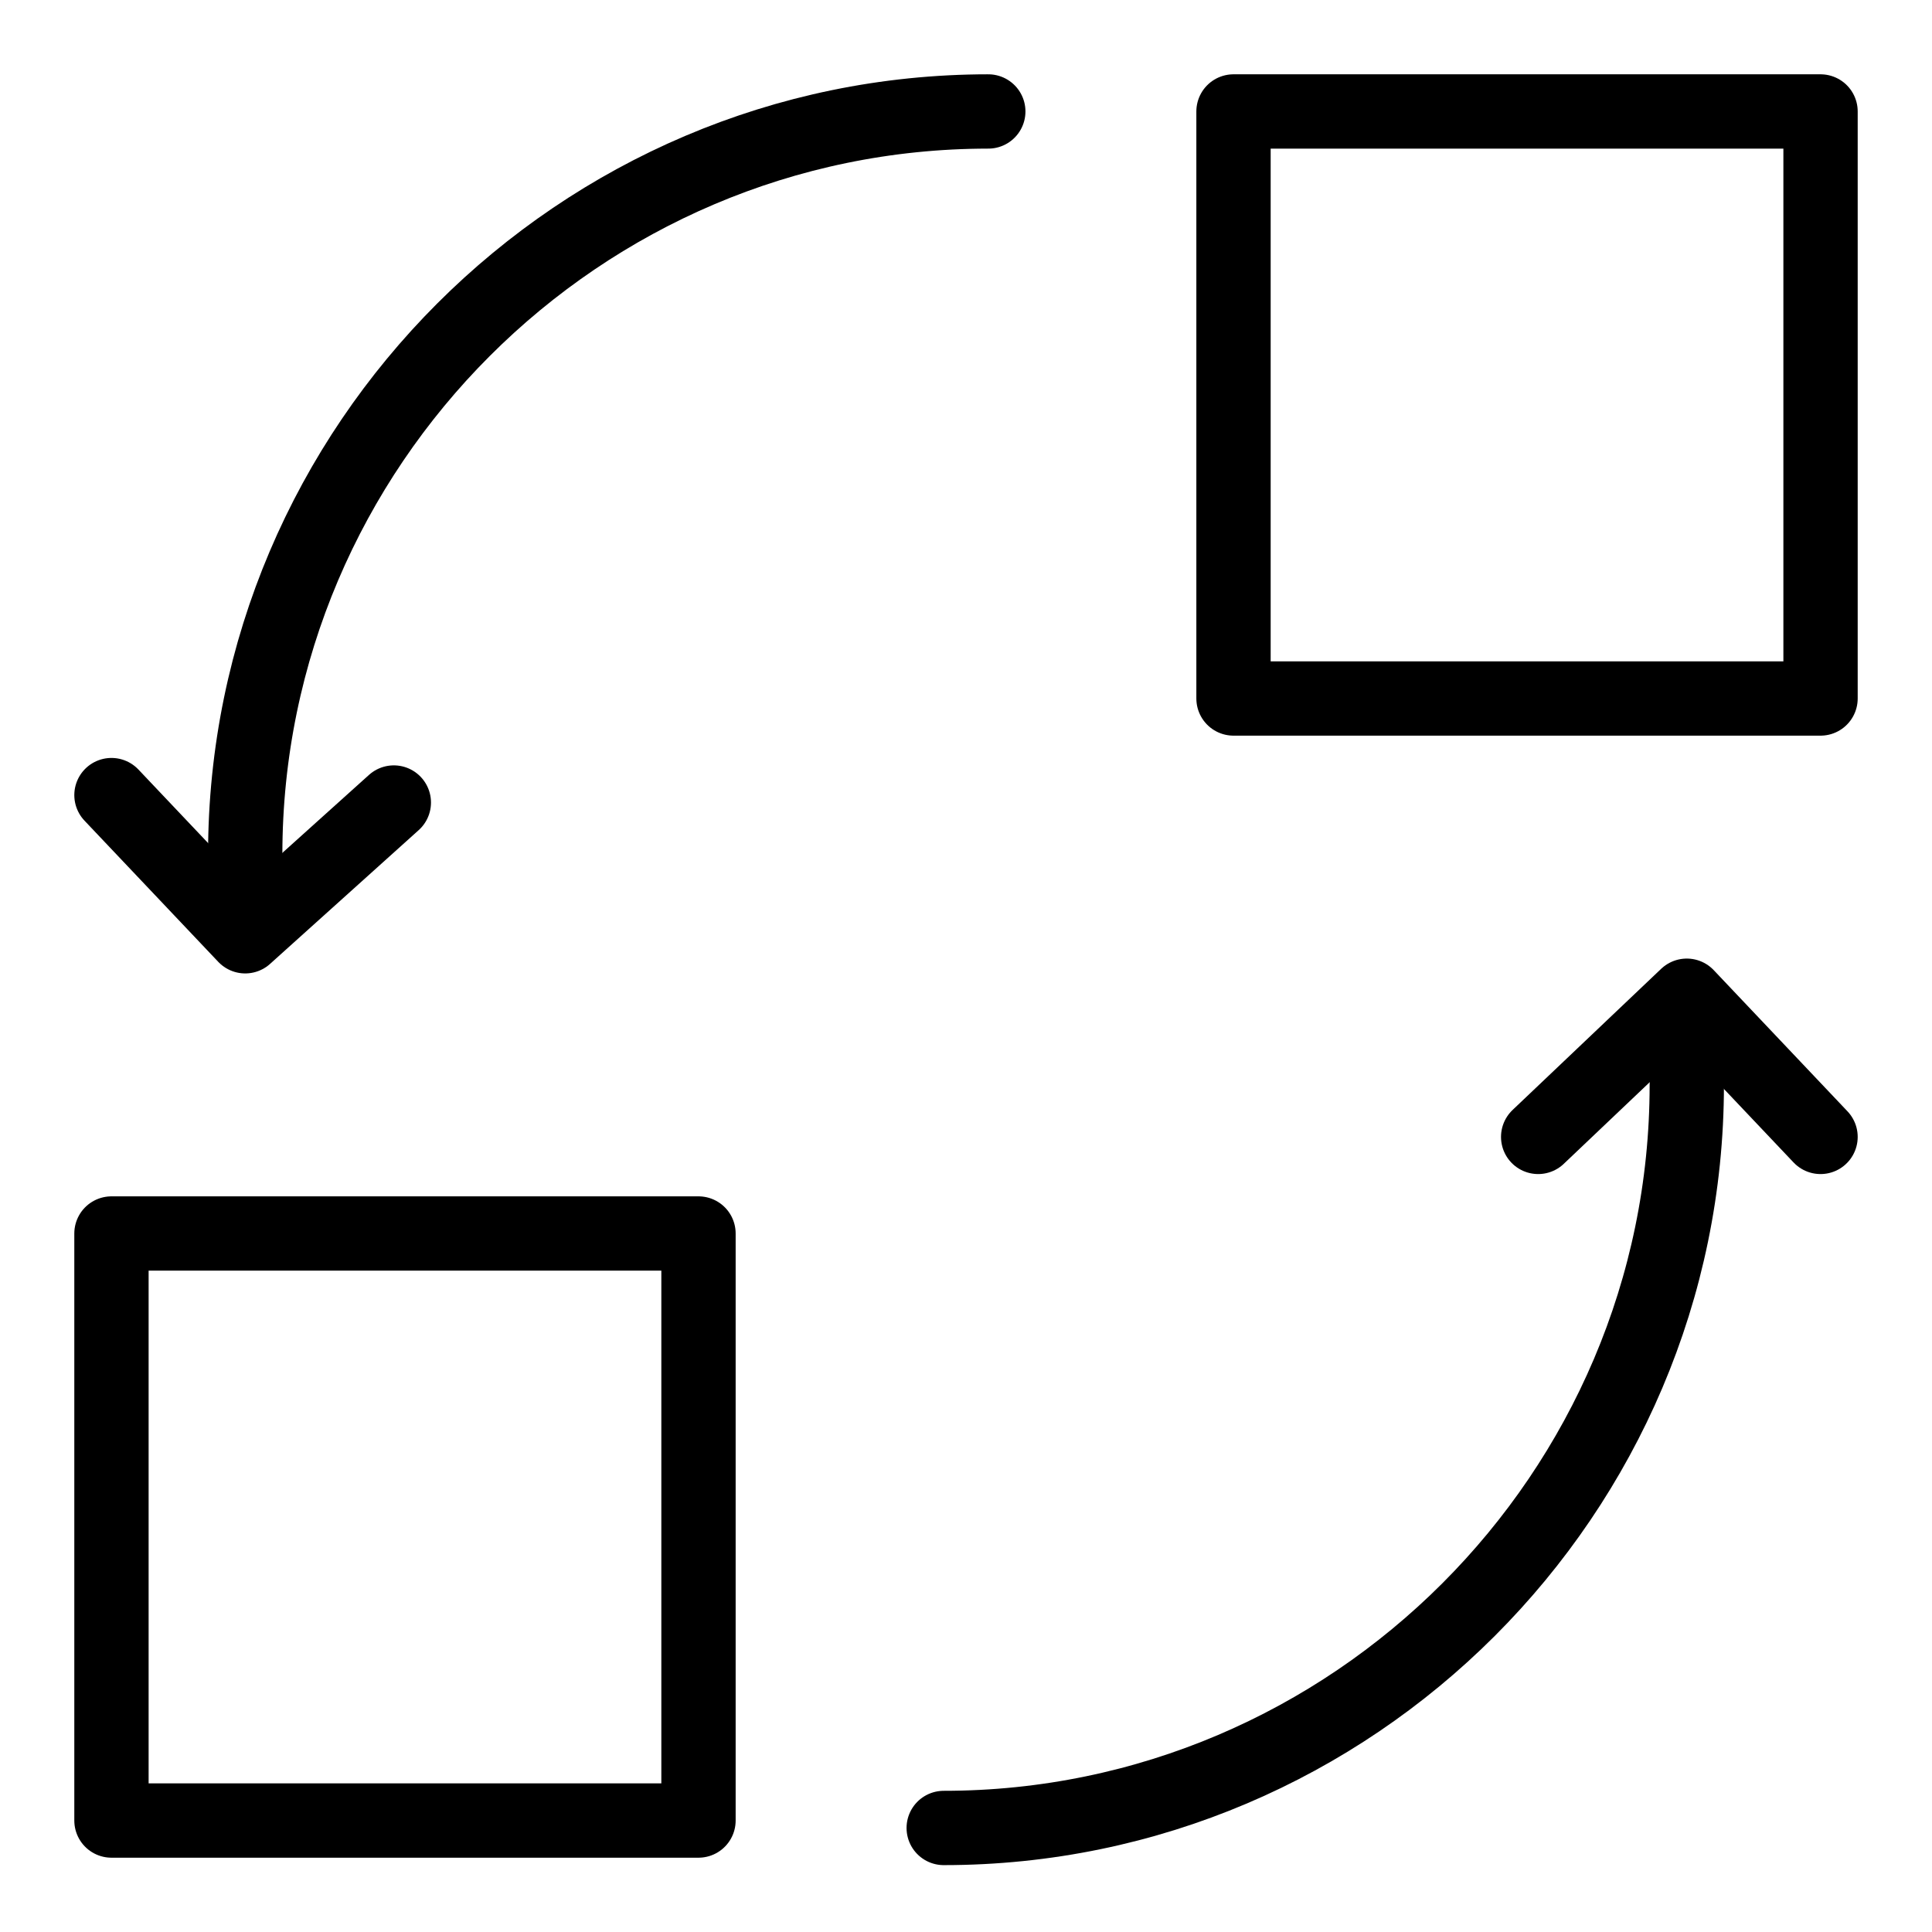
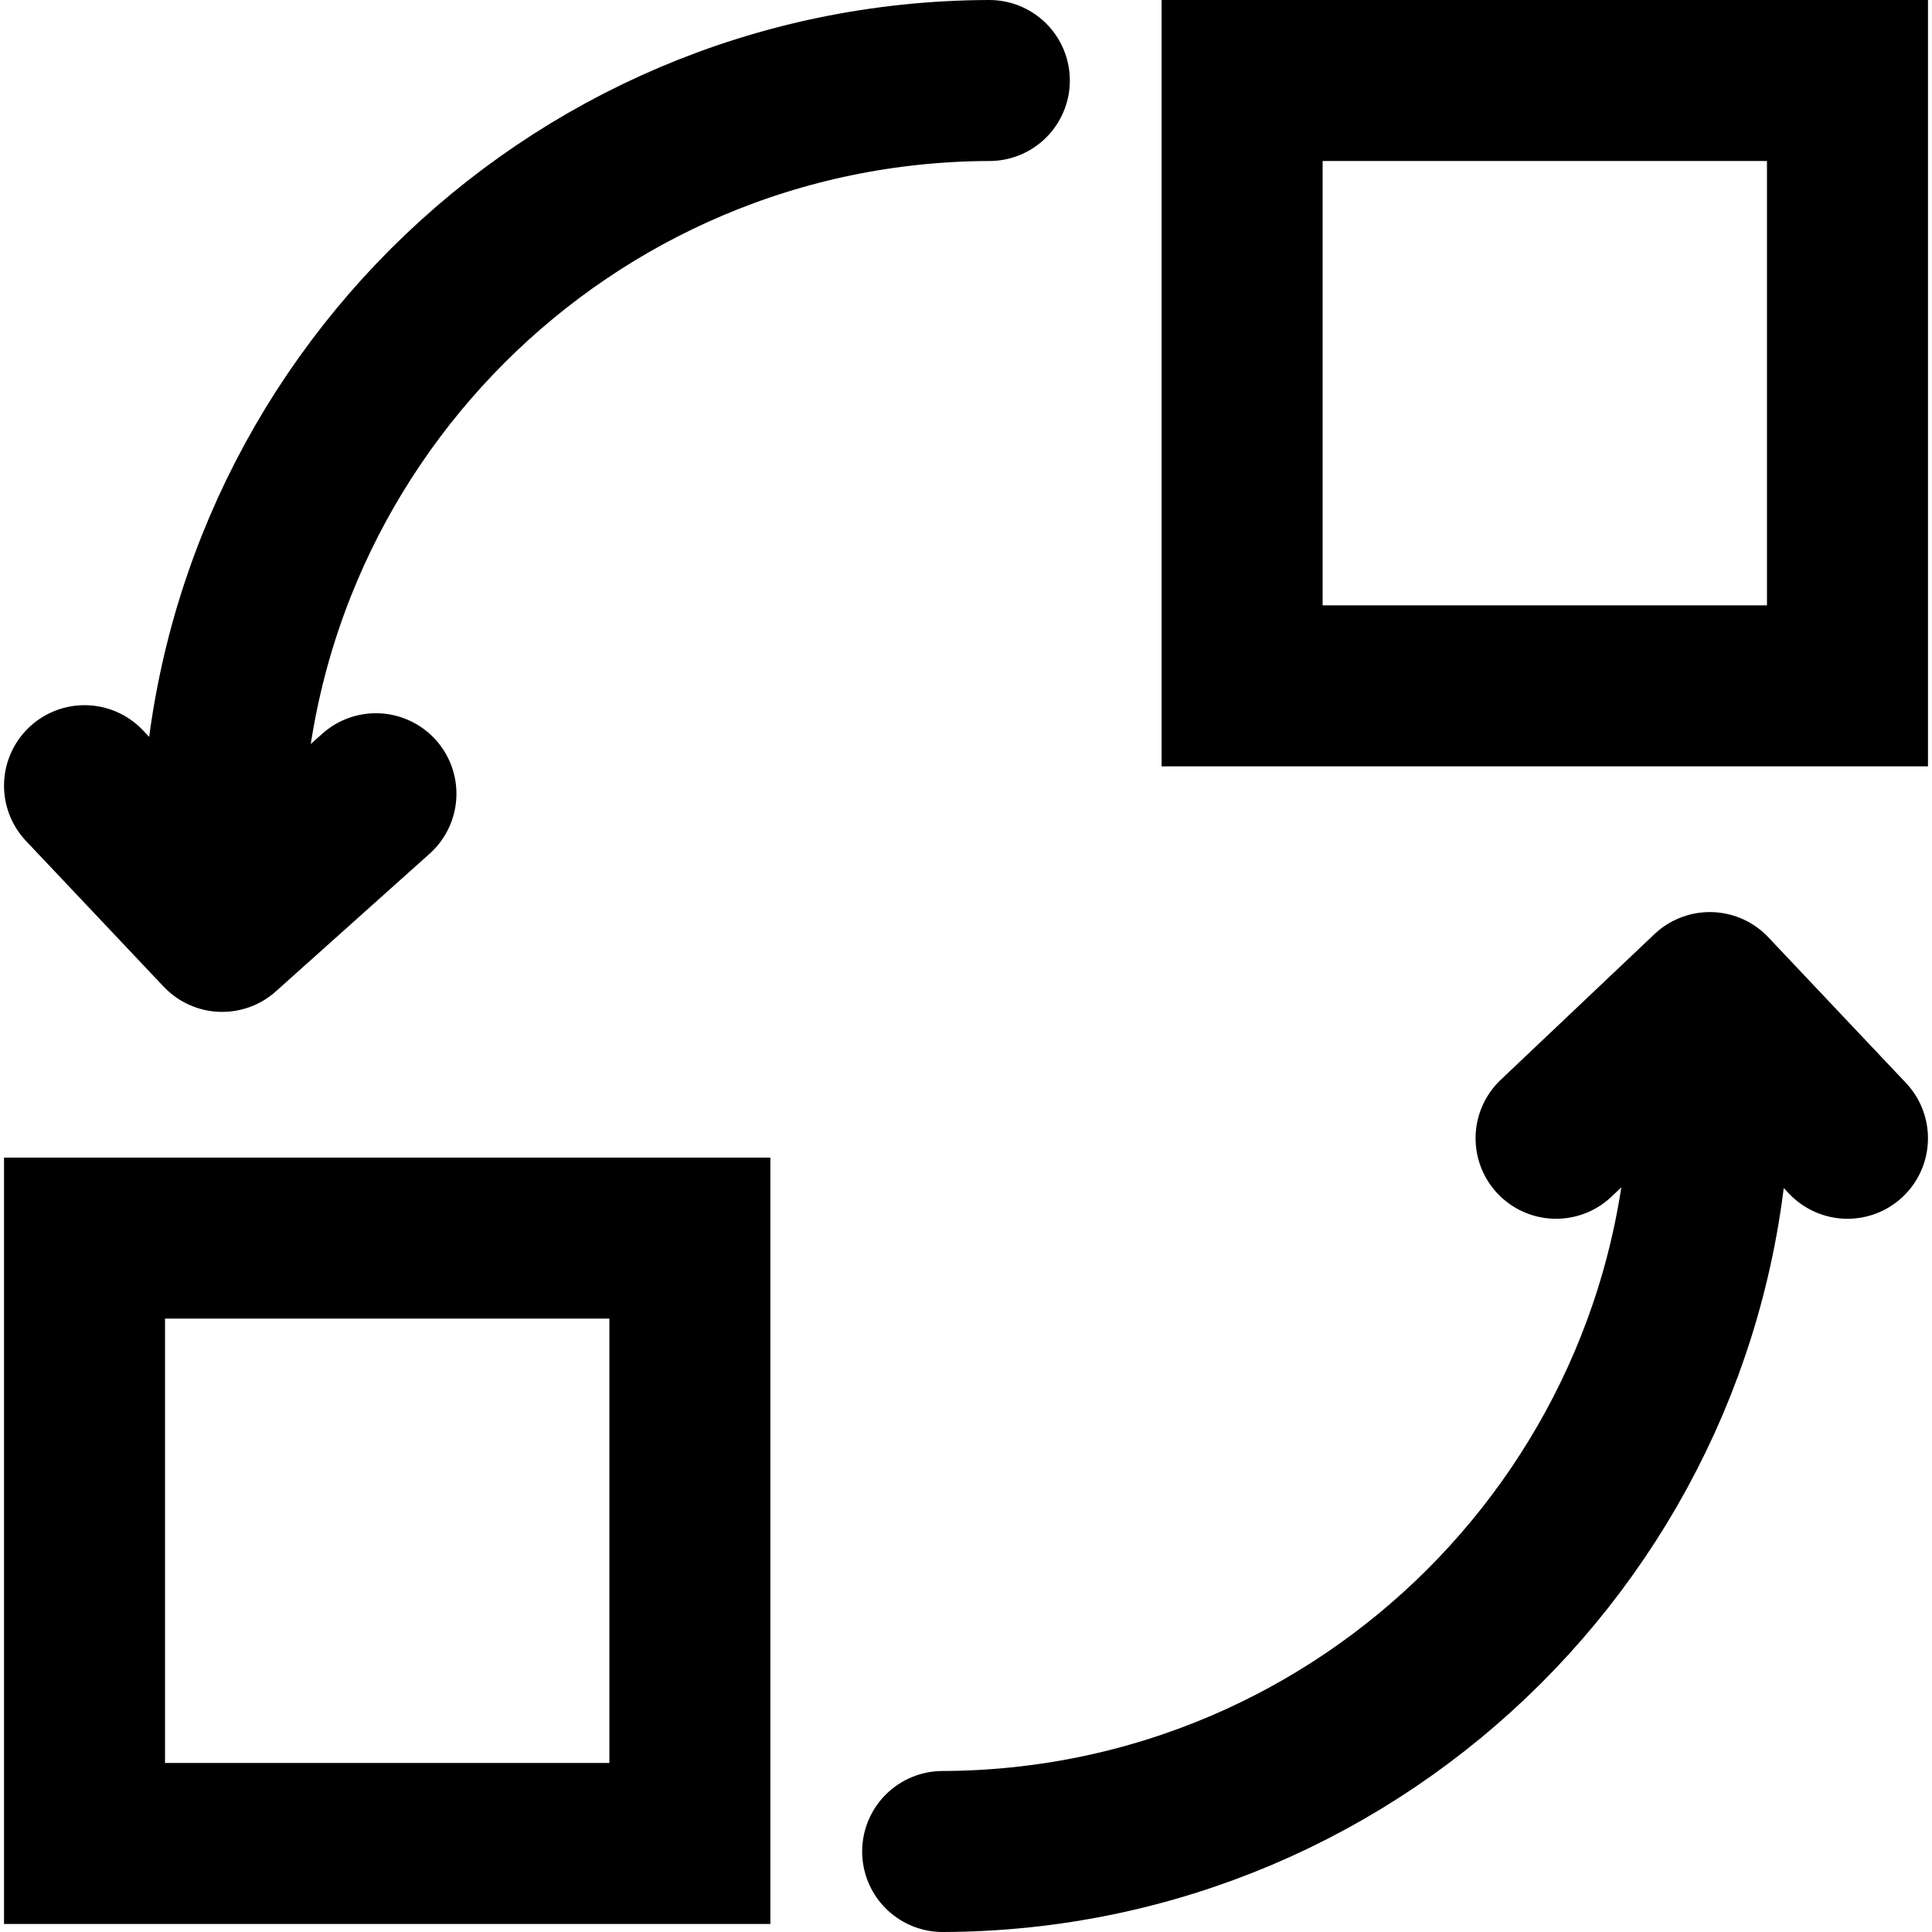
- <svg xmlns="http://www.w3.org/2000/svg" version="1.1" id="Calque_1" x="0px" y="0px" viewBox="-1 -1 26 26" style="enable-background:new -1 -1 26 26;" xml:space="preserve">
-   <g fill="none" stroke="currentColor" stroke-linecap="round" stroke-linejoin="round" stroke-miterlimit="10">
-     <rect x="0.5" y="15.6" width="7.9" height="7.9" />
-     <rect x="15.6" y="0.5" width="7.9" height="7.9" />
-     <path d="M21.7,13.6 c0,5.5-4.5,10-10,10" />
-     <polyline points="21.7,12.4 23.5,14.3 21.7,12.4 19.7,14.3" />
-     <path d="M2.3,10.5 c0-5.5,4.5-10,10-10" />
-     <polyline points="2.3,11.6 0.5,9.7 2.3,11.6 4.3,9.8" />
+ <svg xmlns="http://www.w3.org/2000/svg" version="1.1" id="Calque_1" x="0px" y="0px" viewBox="0 0 24 24" xml:space="preserve">
+   <g fill="none" stroke="currentColor" stroke-linecap="round" stroke-width="2px">
+     <g stroke-miterlimit="10">
+       <rect x="1.05" y="15.38" width="7.52" height="7.52" />
+       <rect x="15.43" y="1" width="7.52" height="7.52" />
+     </g>
+     <g stroke-linejoin="round">
+       <path d="M21.24,13.48A9.56,9.56,0,0,1,11.71,23" />
+       <polyline points="21.24 12.33 22.95 14.14 21.24 12.33 19.33 14.14" />
+       <path d="M2.76,10.52A9.56,9.56,0,0,1,12.29,1" />
+       <polyline points="2.76 11.57 1.05 9.76 2.76 11.57 4.67 9.86" />
+     </g>
  </g>
</svg>
